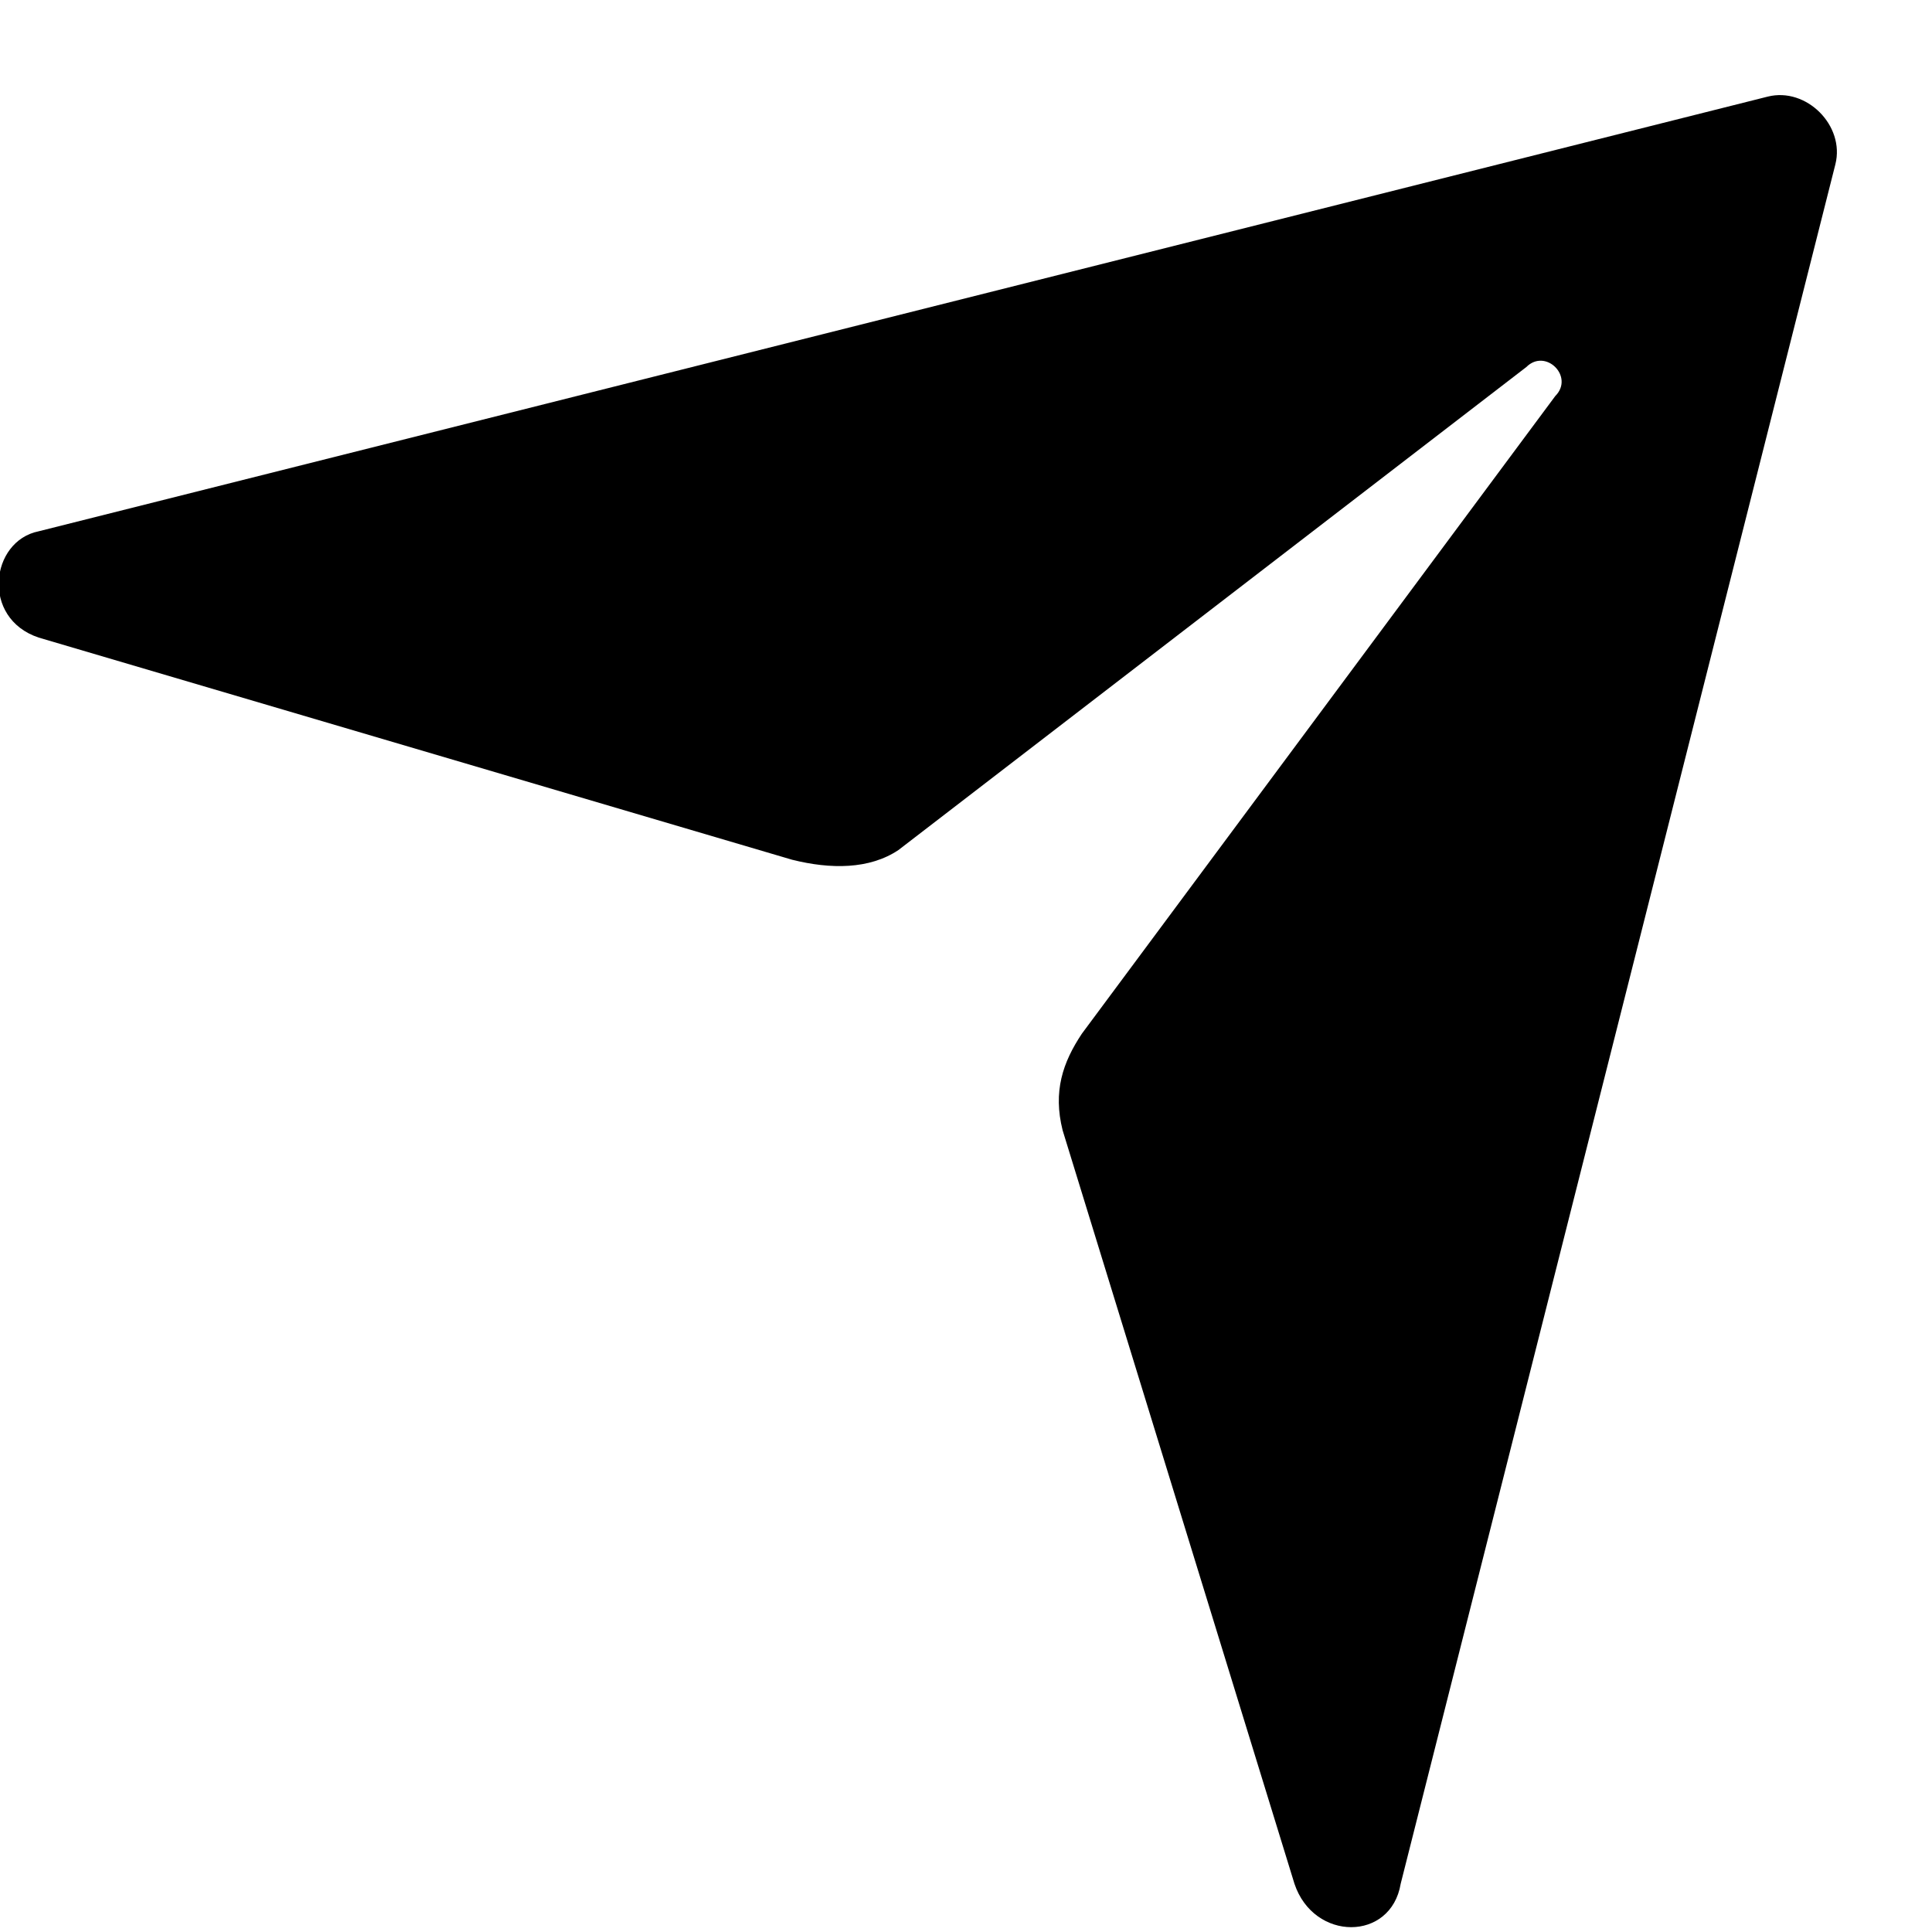
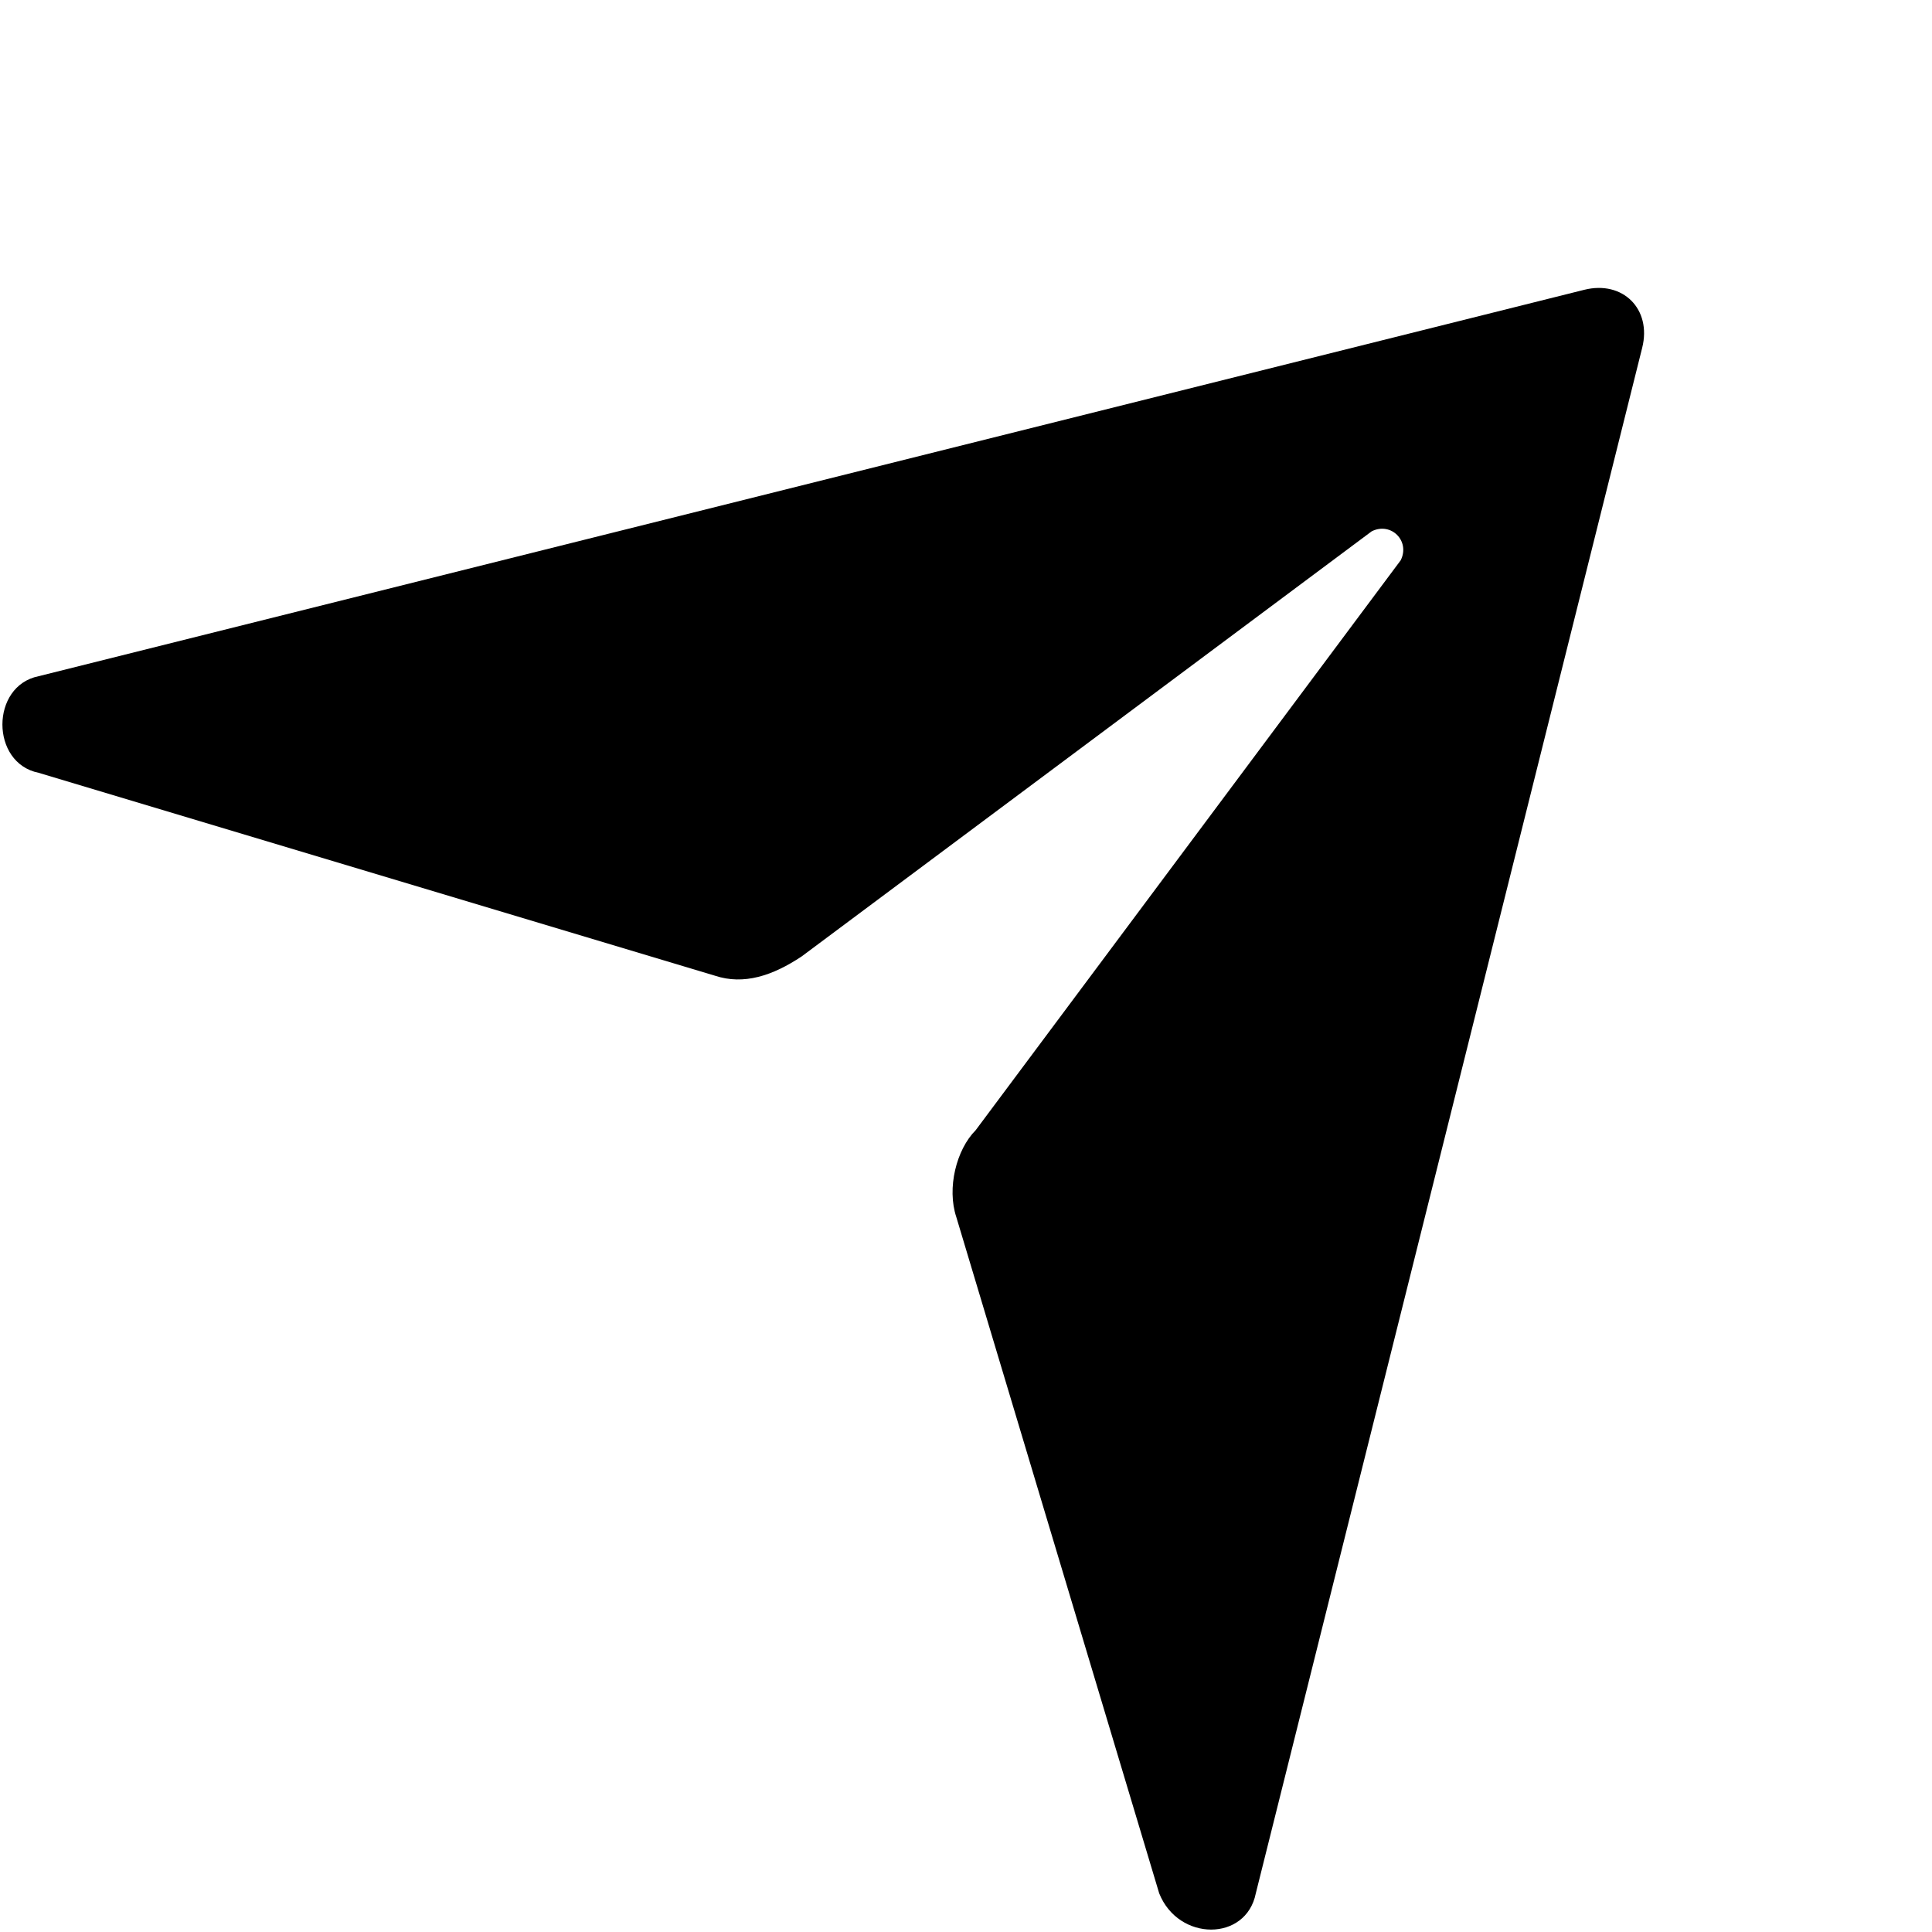
<svg xmlns="http://www.w3.org/2000/svg" version="1.1" id="Layer_1" x="0px" y="0px" viewBox="0 0 20 20" style="enable-background:new 0 0 20 20;" xml:space="preserve">
-   <path d="M0.4,5.5L18.3,1c0.4-0.1,0.8,0.3,0.7,0.7l-4.5,17.8c-0.1,0.6-0.9,0.6-1.1,0l-2.4-7.8c-0.1-0.4,0-0.7,0.2-1l4.9-6.6  c0.2-0.2-0.1-0.5-0.3-0.3L9.3,8.8C9,9,8.6,9,8.2,8.9L0.4,6.6C-0.2,6.4-0.1,5.6,0.4,5.5z" />
+   <path d="M0.4,7l16-4c0.4-0.1,0.7,0.2,0.6,0.6l-4,16c-0.1,0.5-0.8,0.5-1,0l-2.1-7c-0.1-0.3,0-0.7,0.2-0.9l4.4-5.9  c0.1-0.2-0.1-0.4-0.3-0.3L8.3,9.9c-0.3,0.2-0.6,0.3-0.9,0.2L0.4,8C-0.1,7.9-0.1,7.1,0.4,7z" />
</svg>
